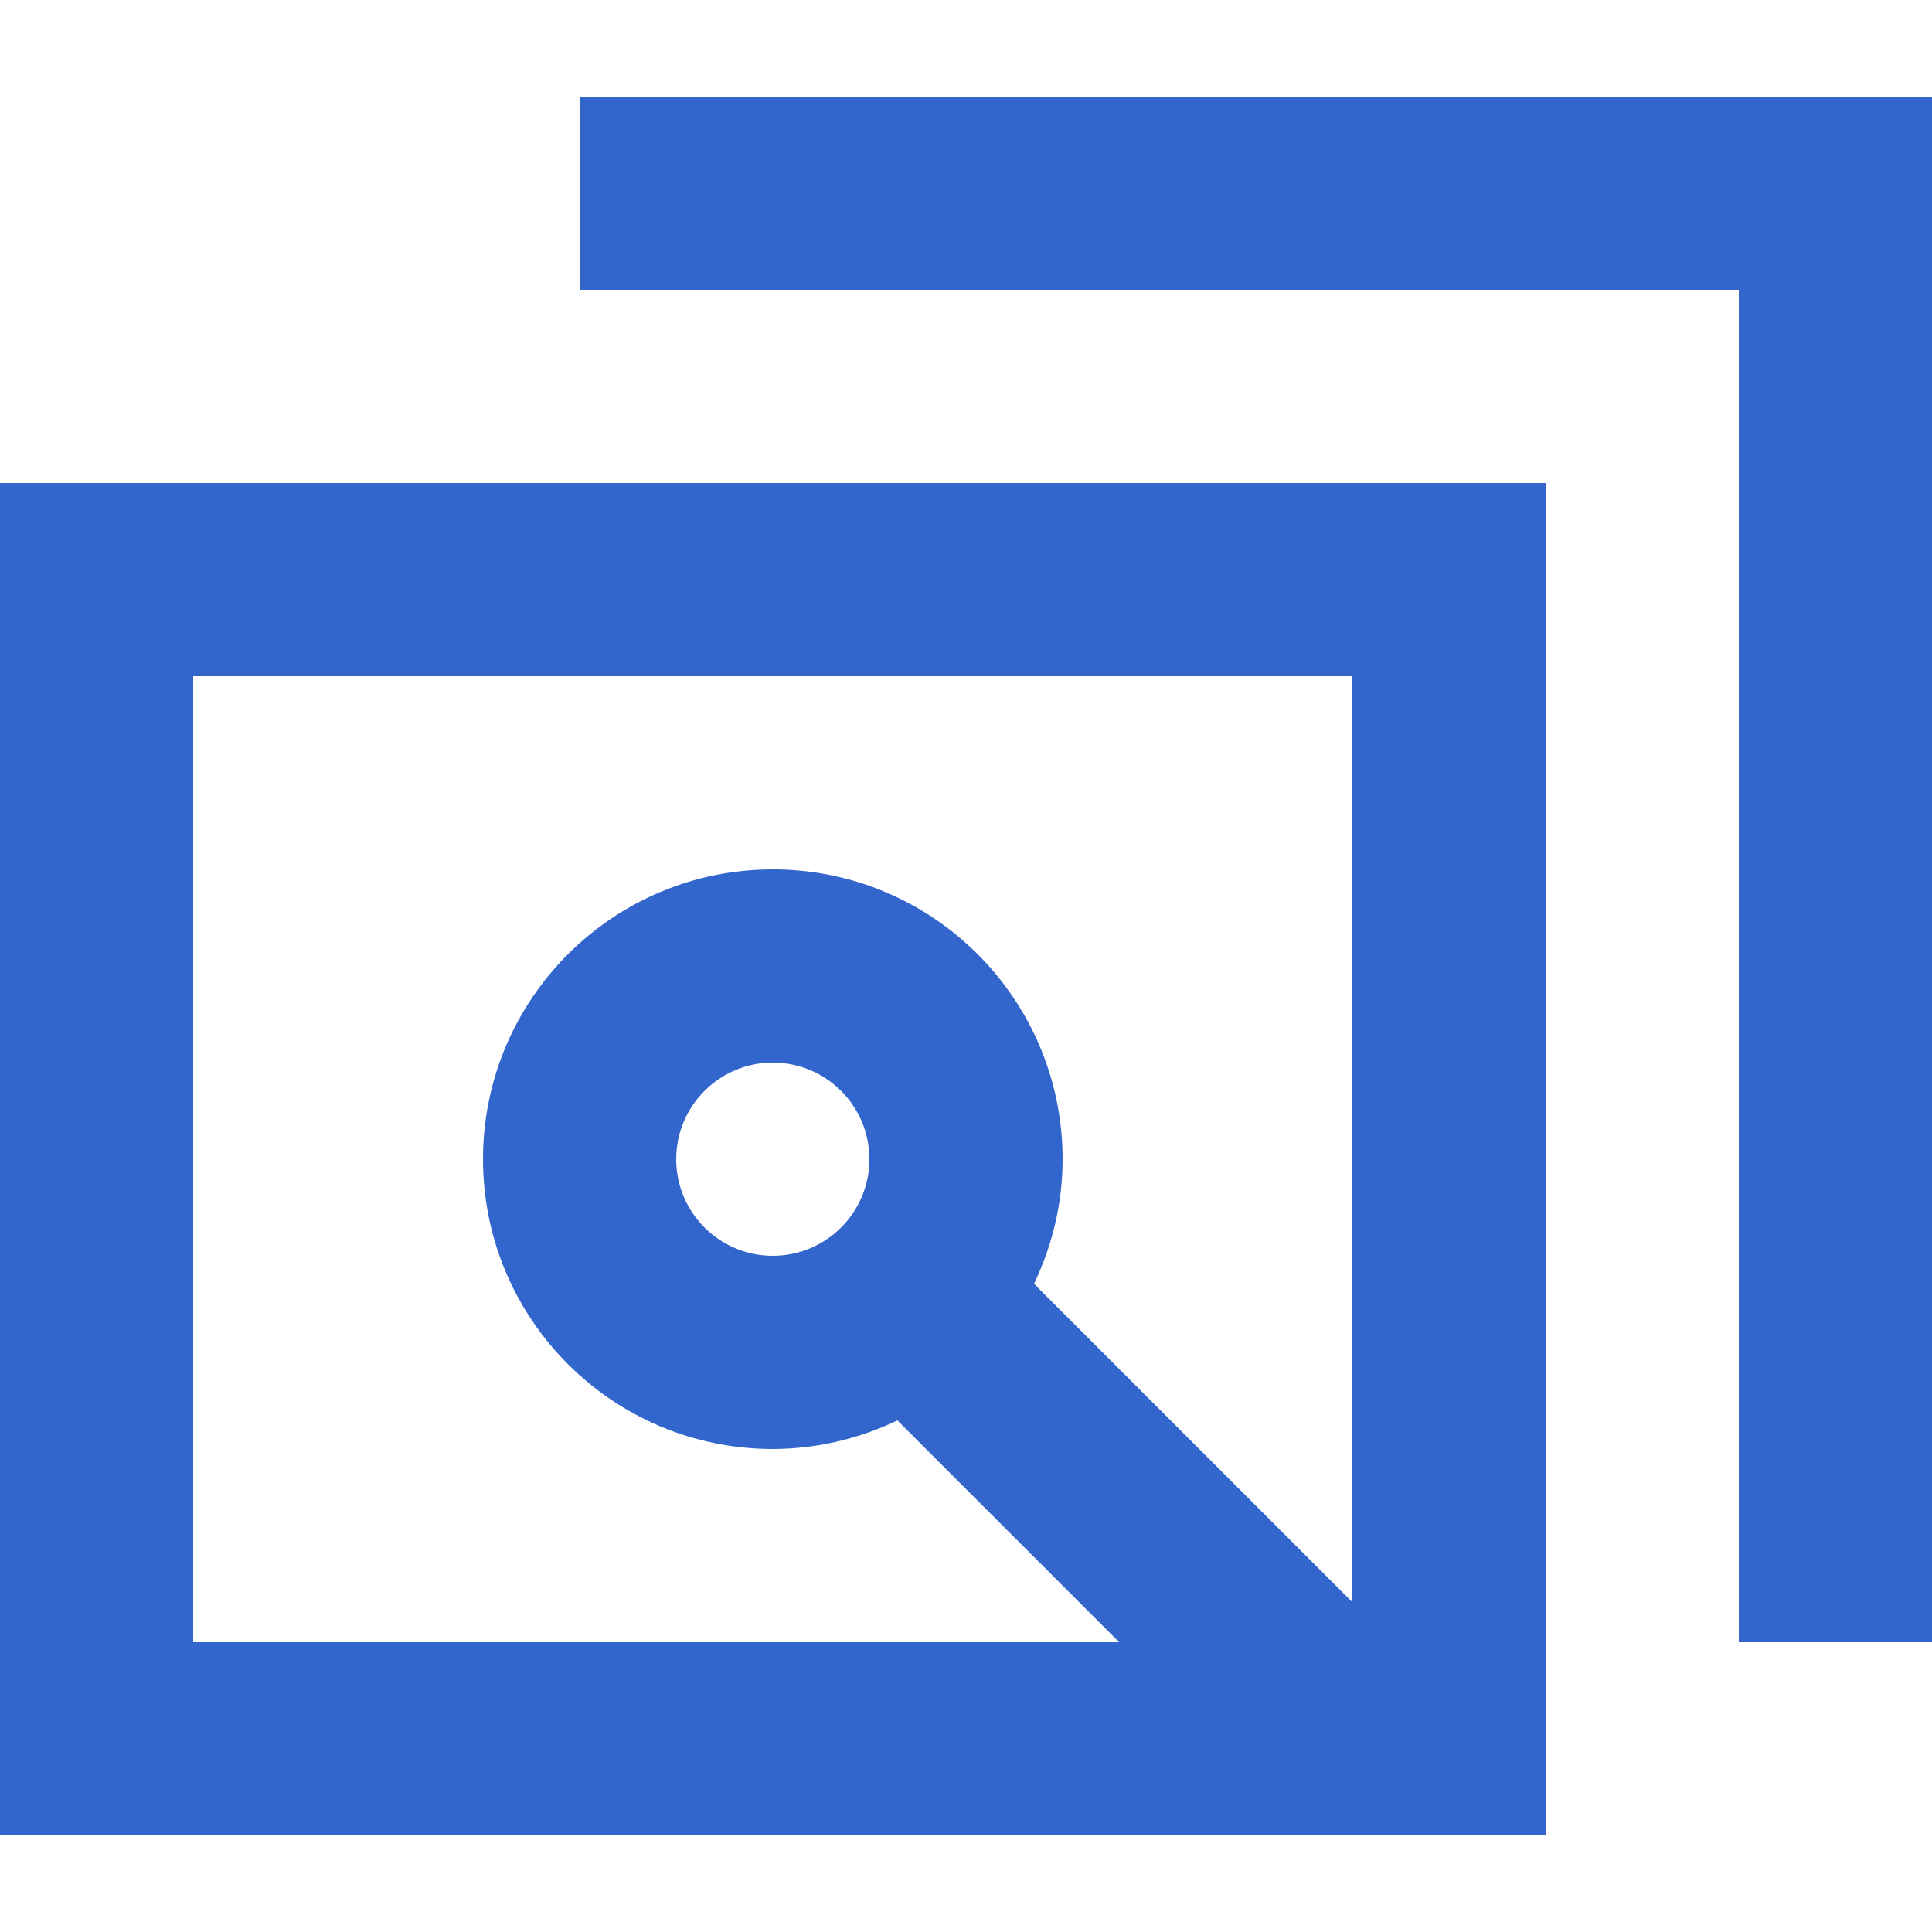
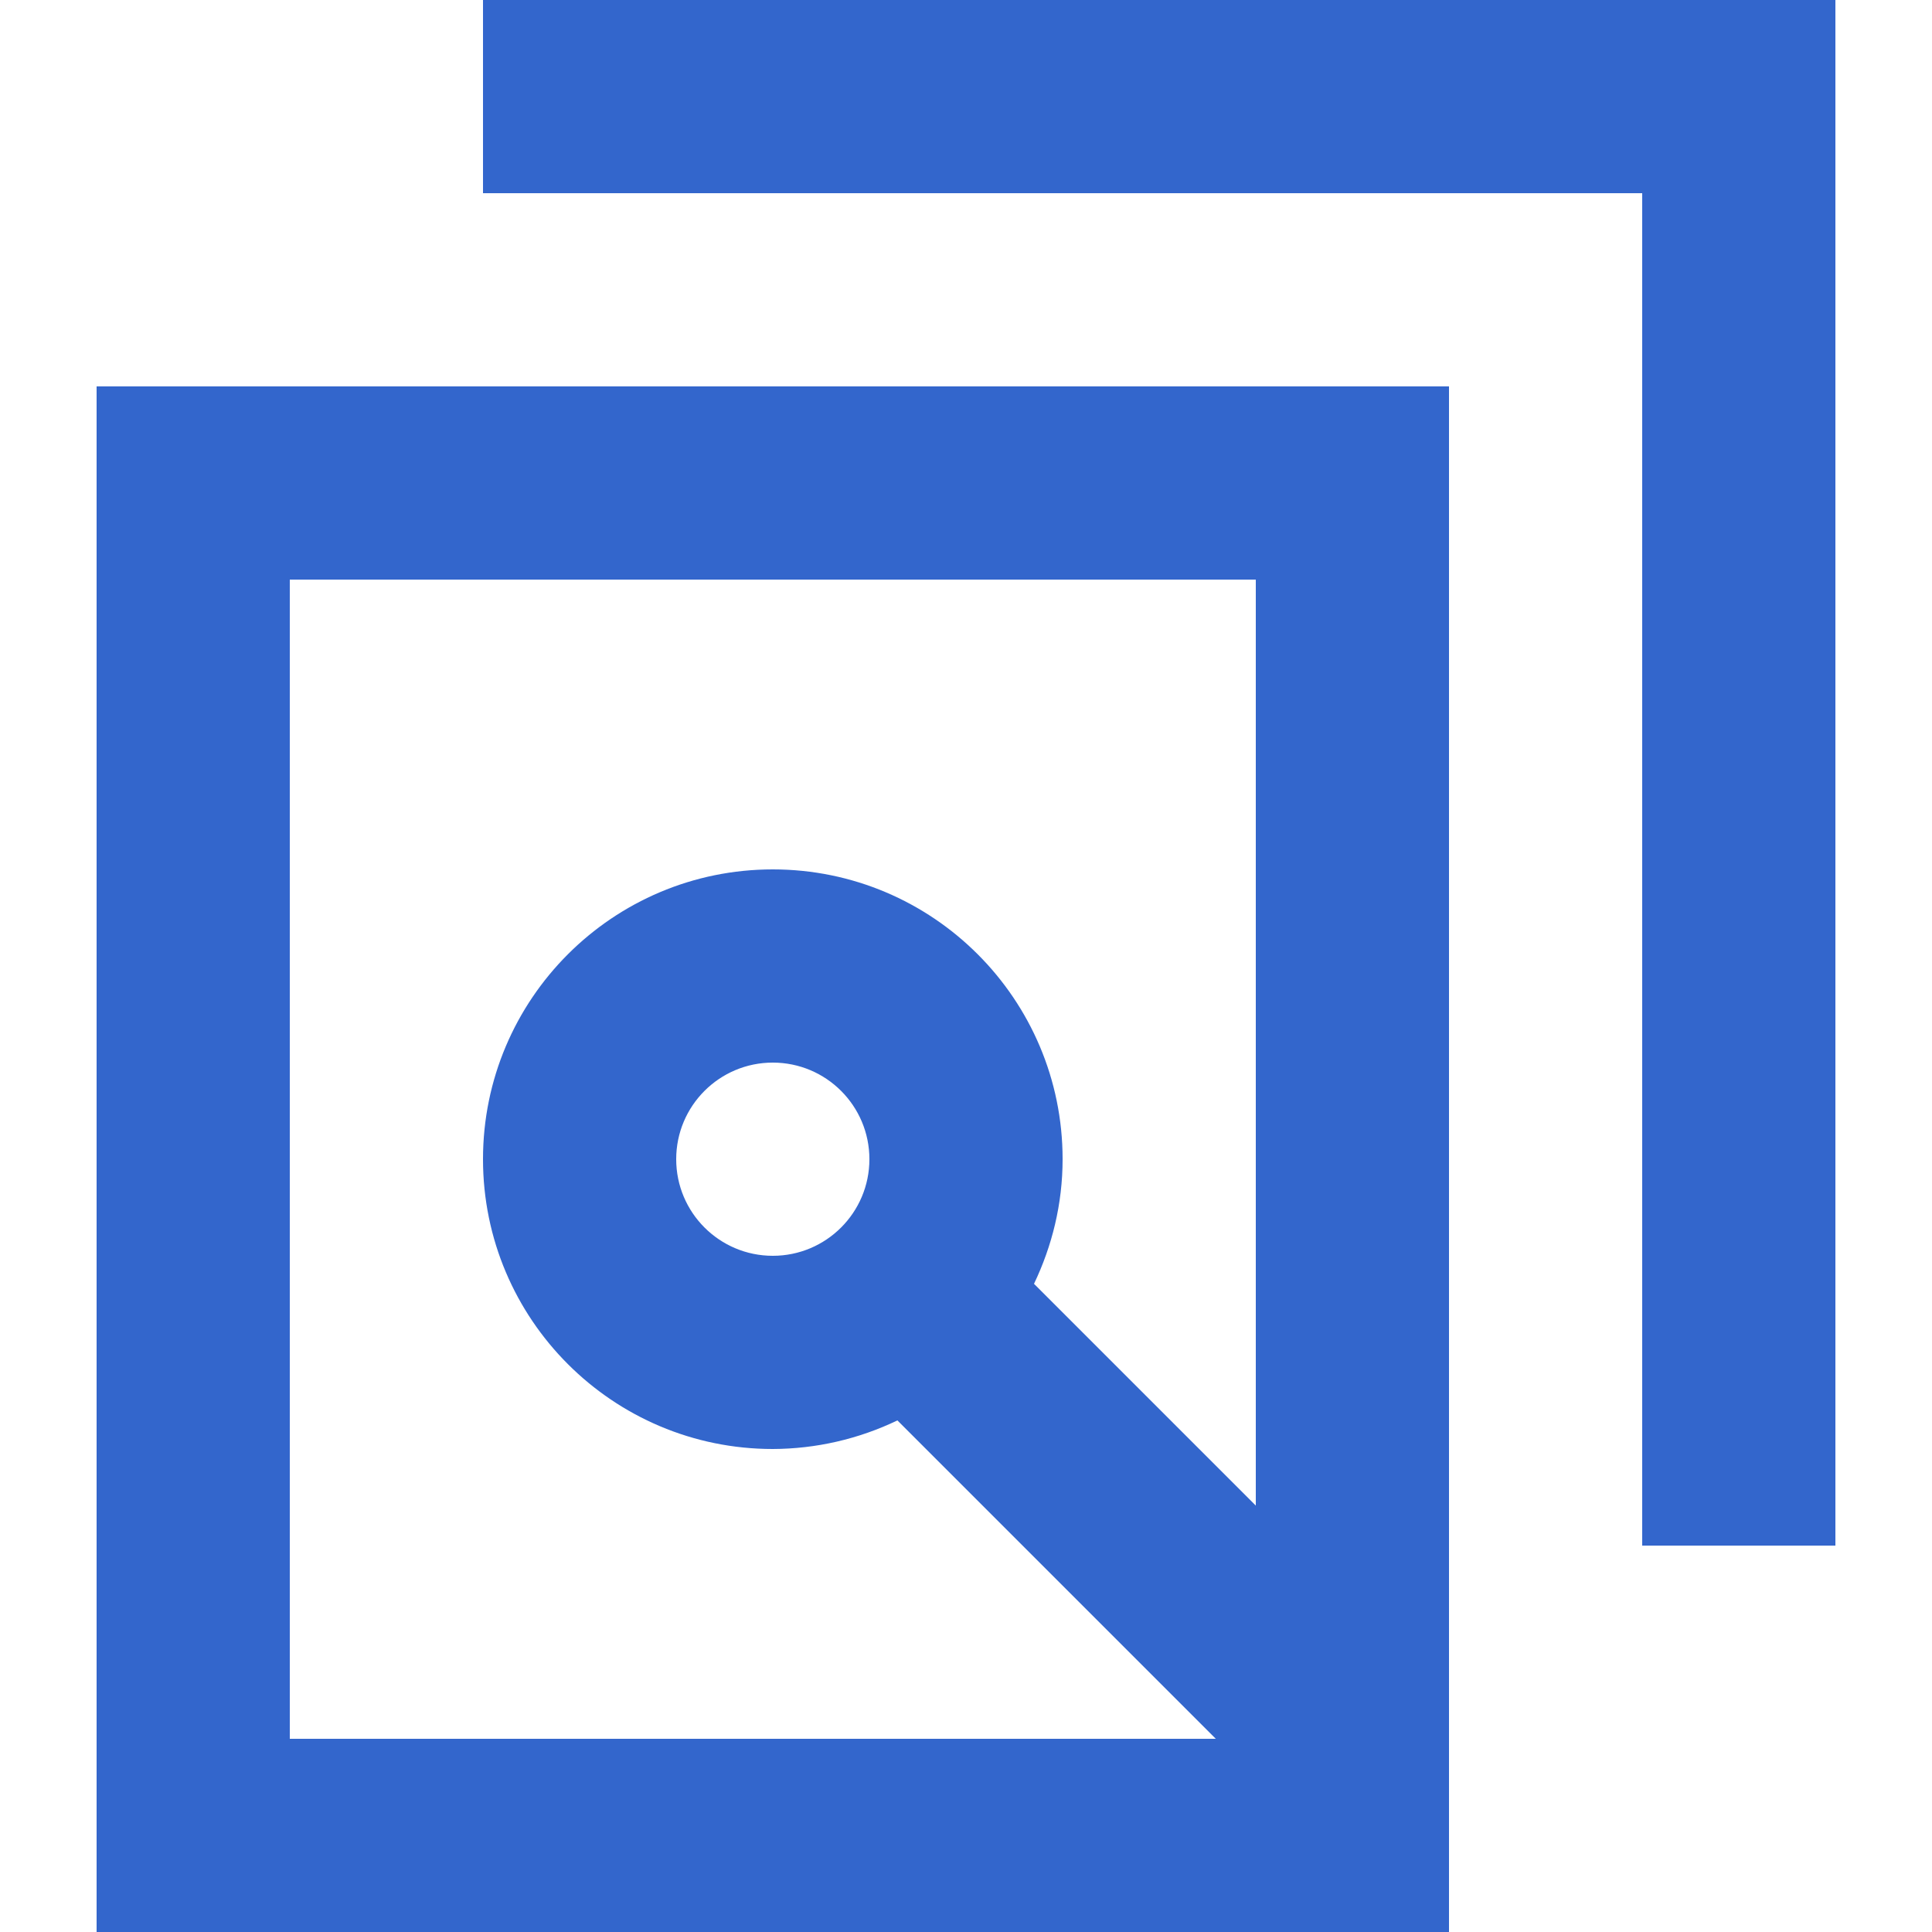
<svg xmlns="http://www.w3.org/2000/svg" width="20" height="20" viewBox="0 0 20 20">
  <g fill="#36c">
-     <path d="M16 19H0V5h16zM2 17h9.586L9.29 14.704A3 3 0 0 1 8 15a3 3 0 1 1 3-3c0 .463-.109.899-.296 1.29L14 16.586V7H2zm6-6a1 1 0 1 0 0 2 1 1 0 0 0 0-2" />
-     <path d="M20 17h-2V3H6V1h14z" />
+     <path d="M15 20H1V4h14zM3 18h9.586L9.29 14.704A3 3 0 0 1 8 15a3 3 0 1 1 3-3c0 .463-.109.899-.296 1.29L13 15.586V6H3zm5-7a1 1 0 1 0 0 2 1 1 0 0 0 0-2" />
+     <path d="M19 16h-2V2H5V0h14z" />
  </g>
</svg>
